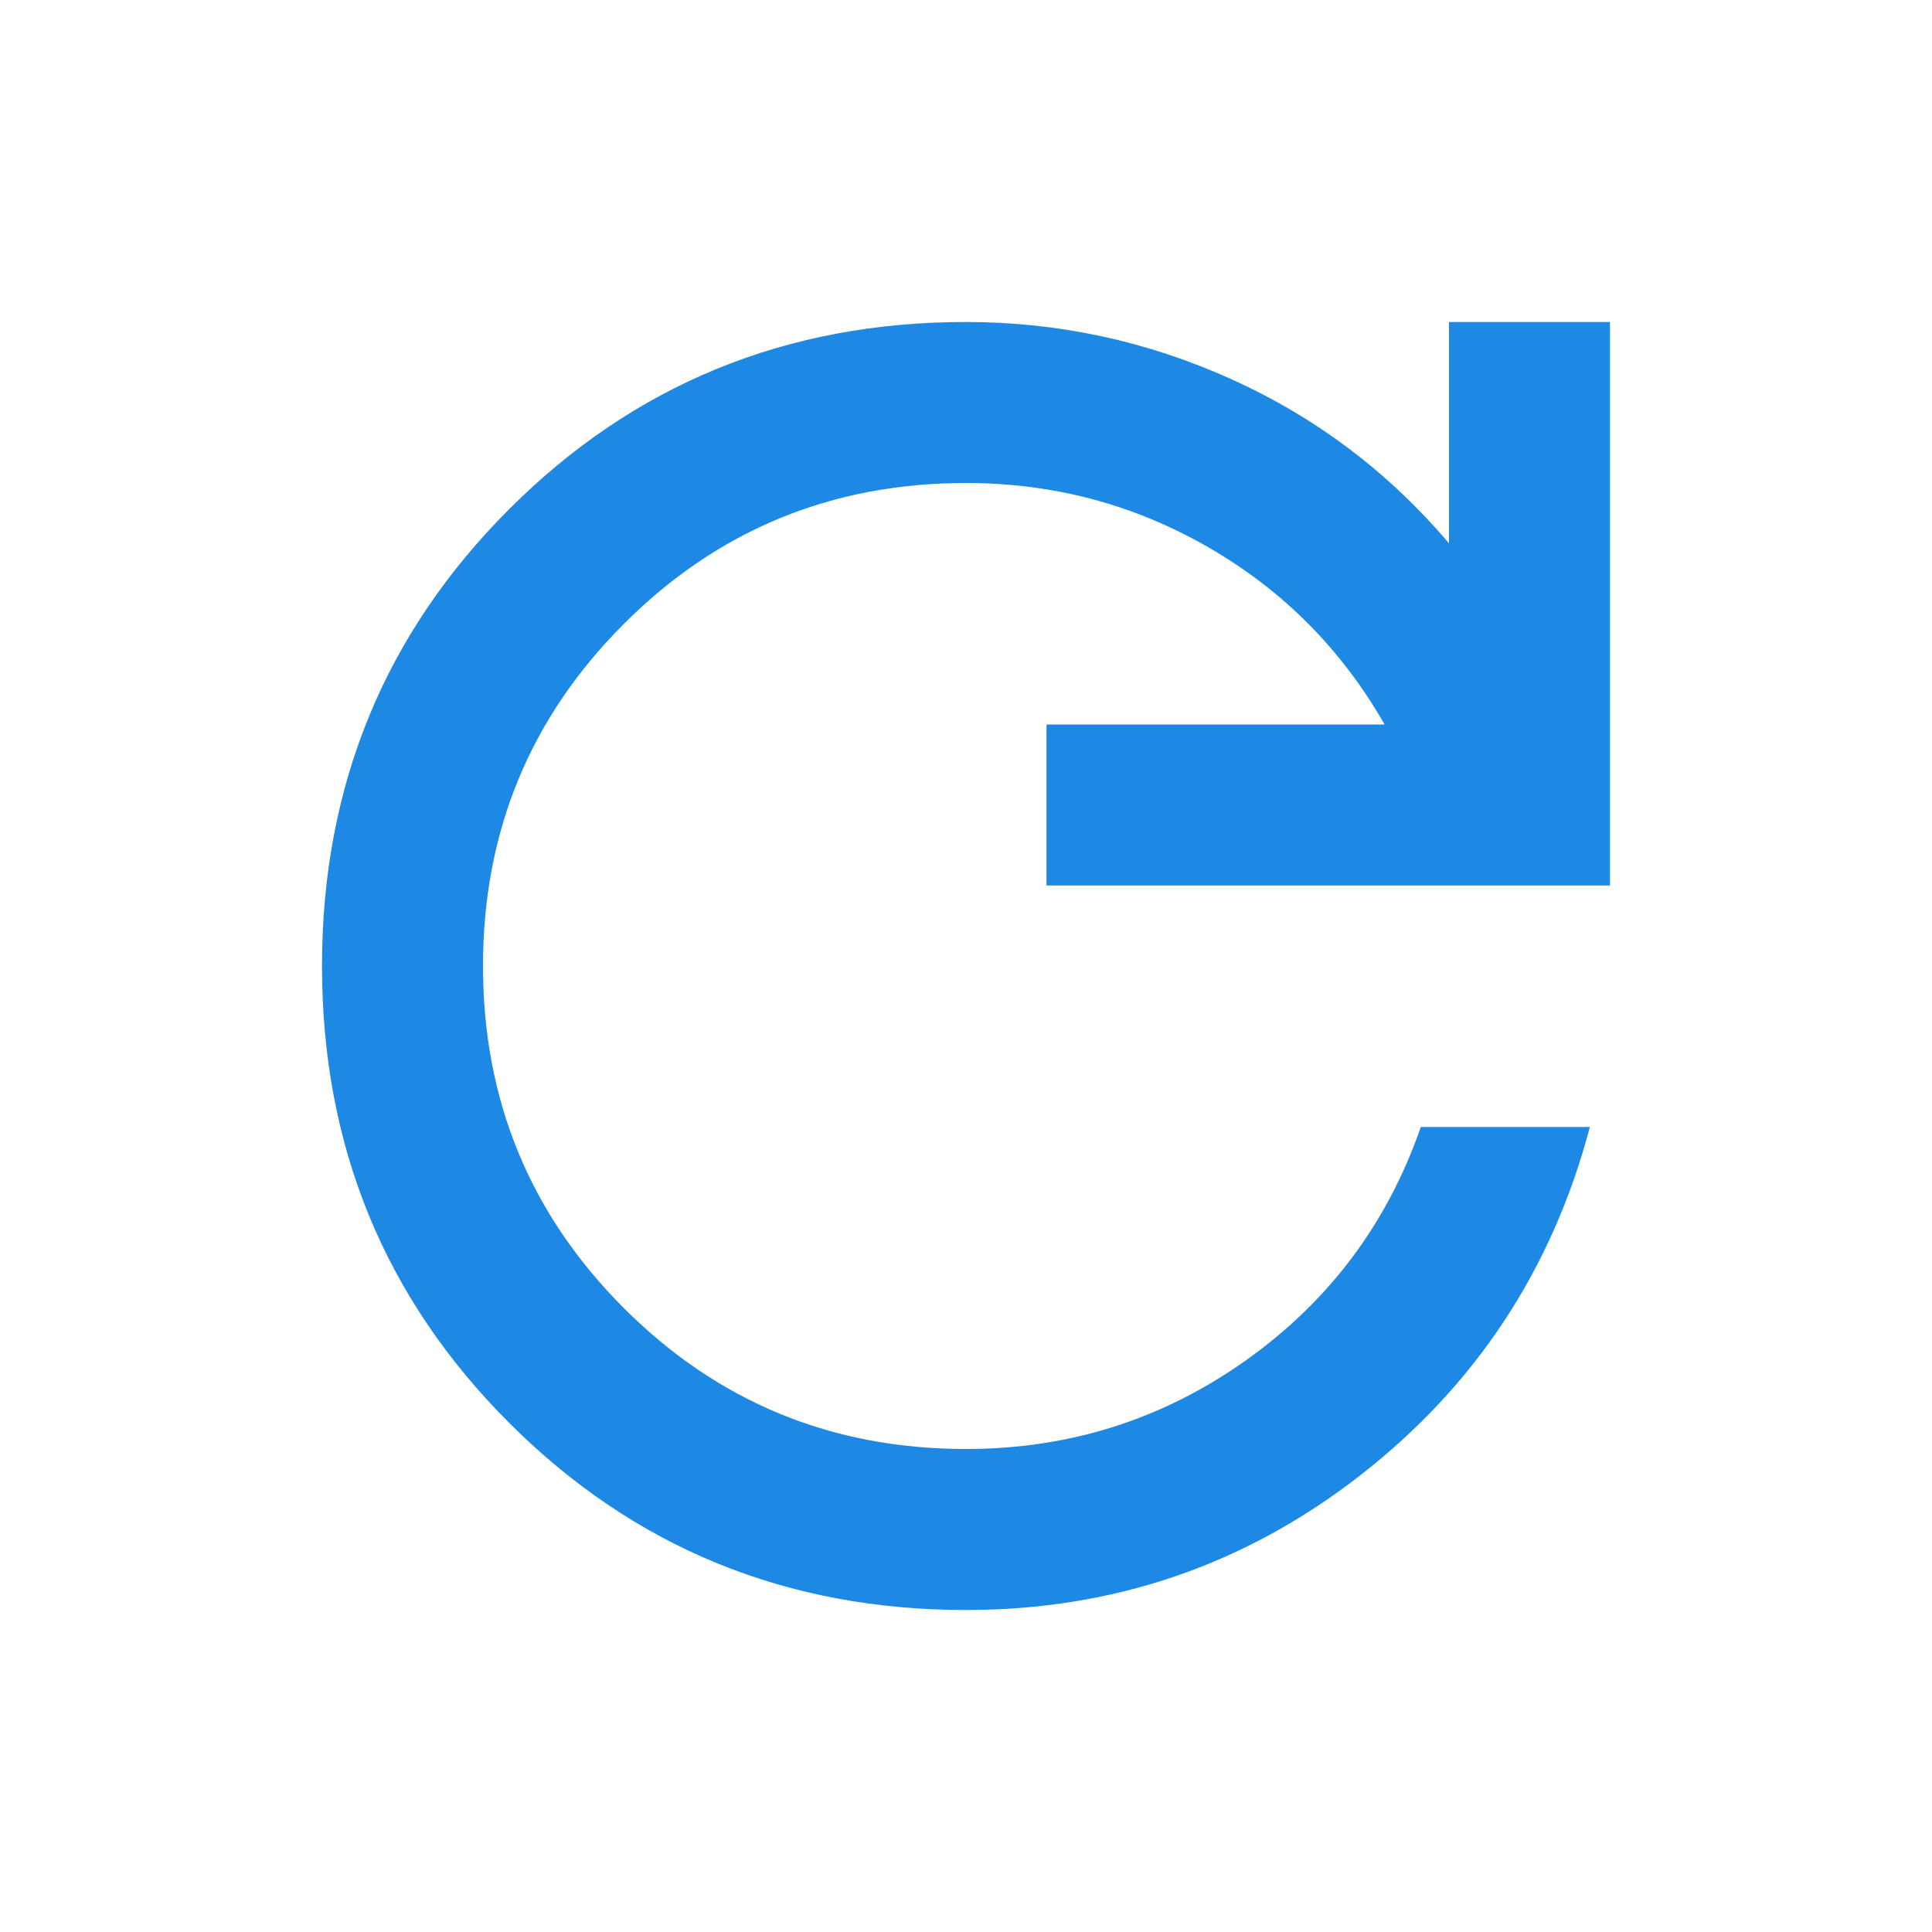
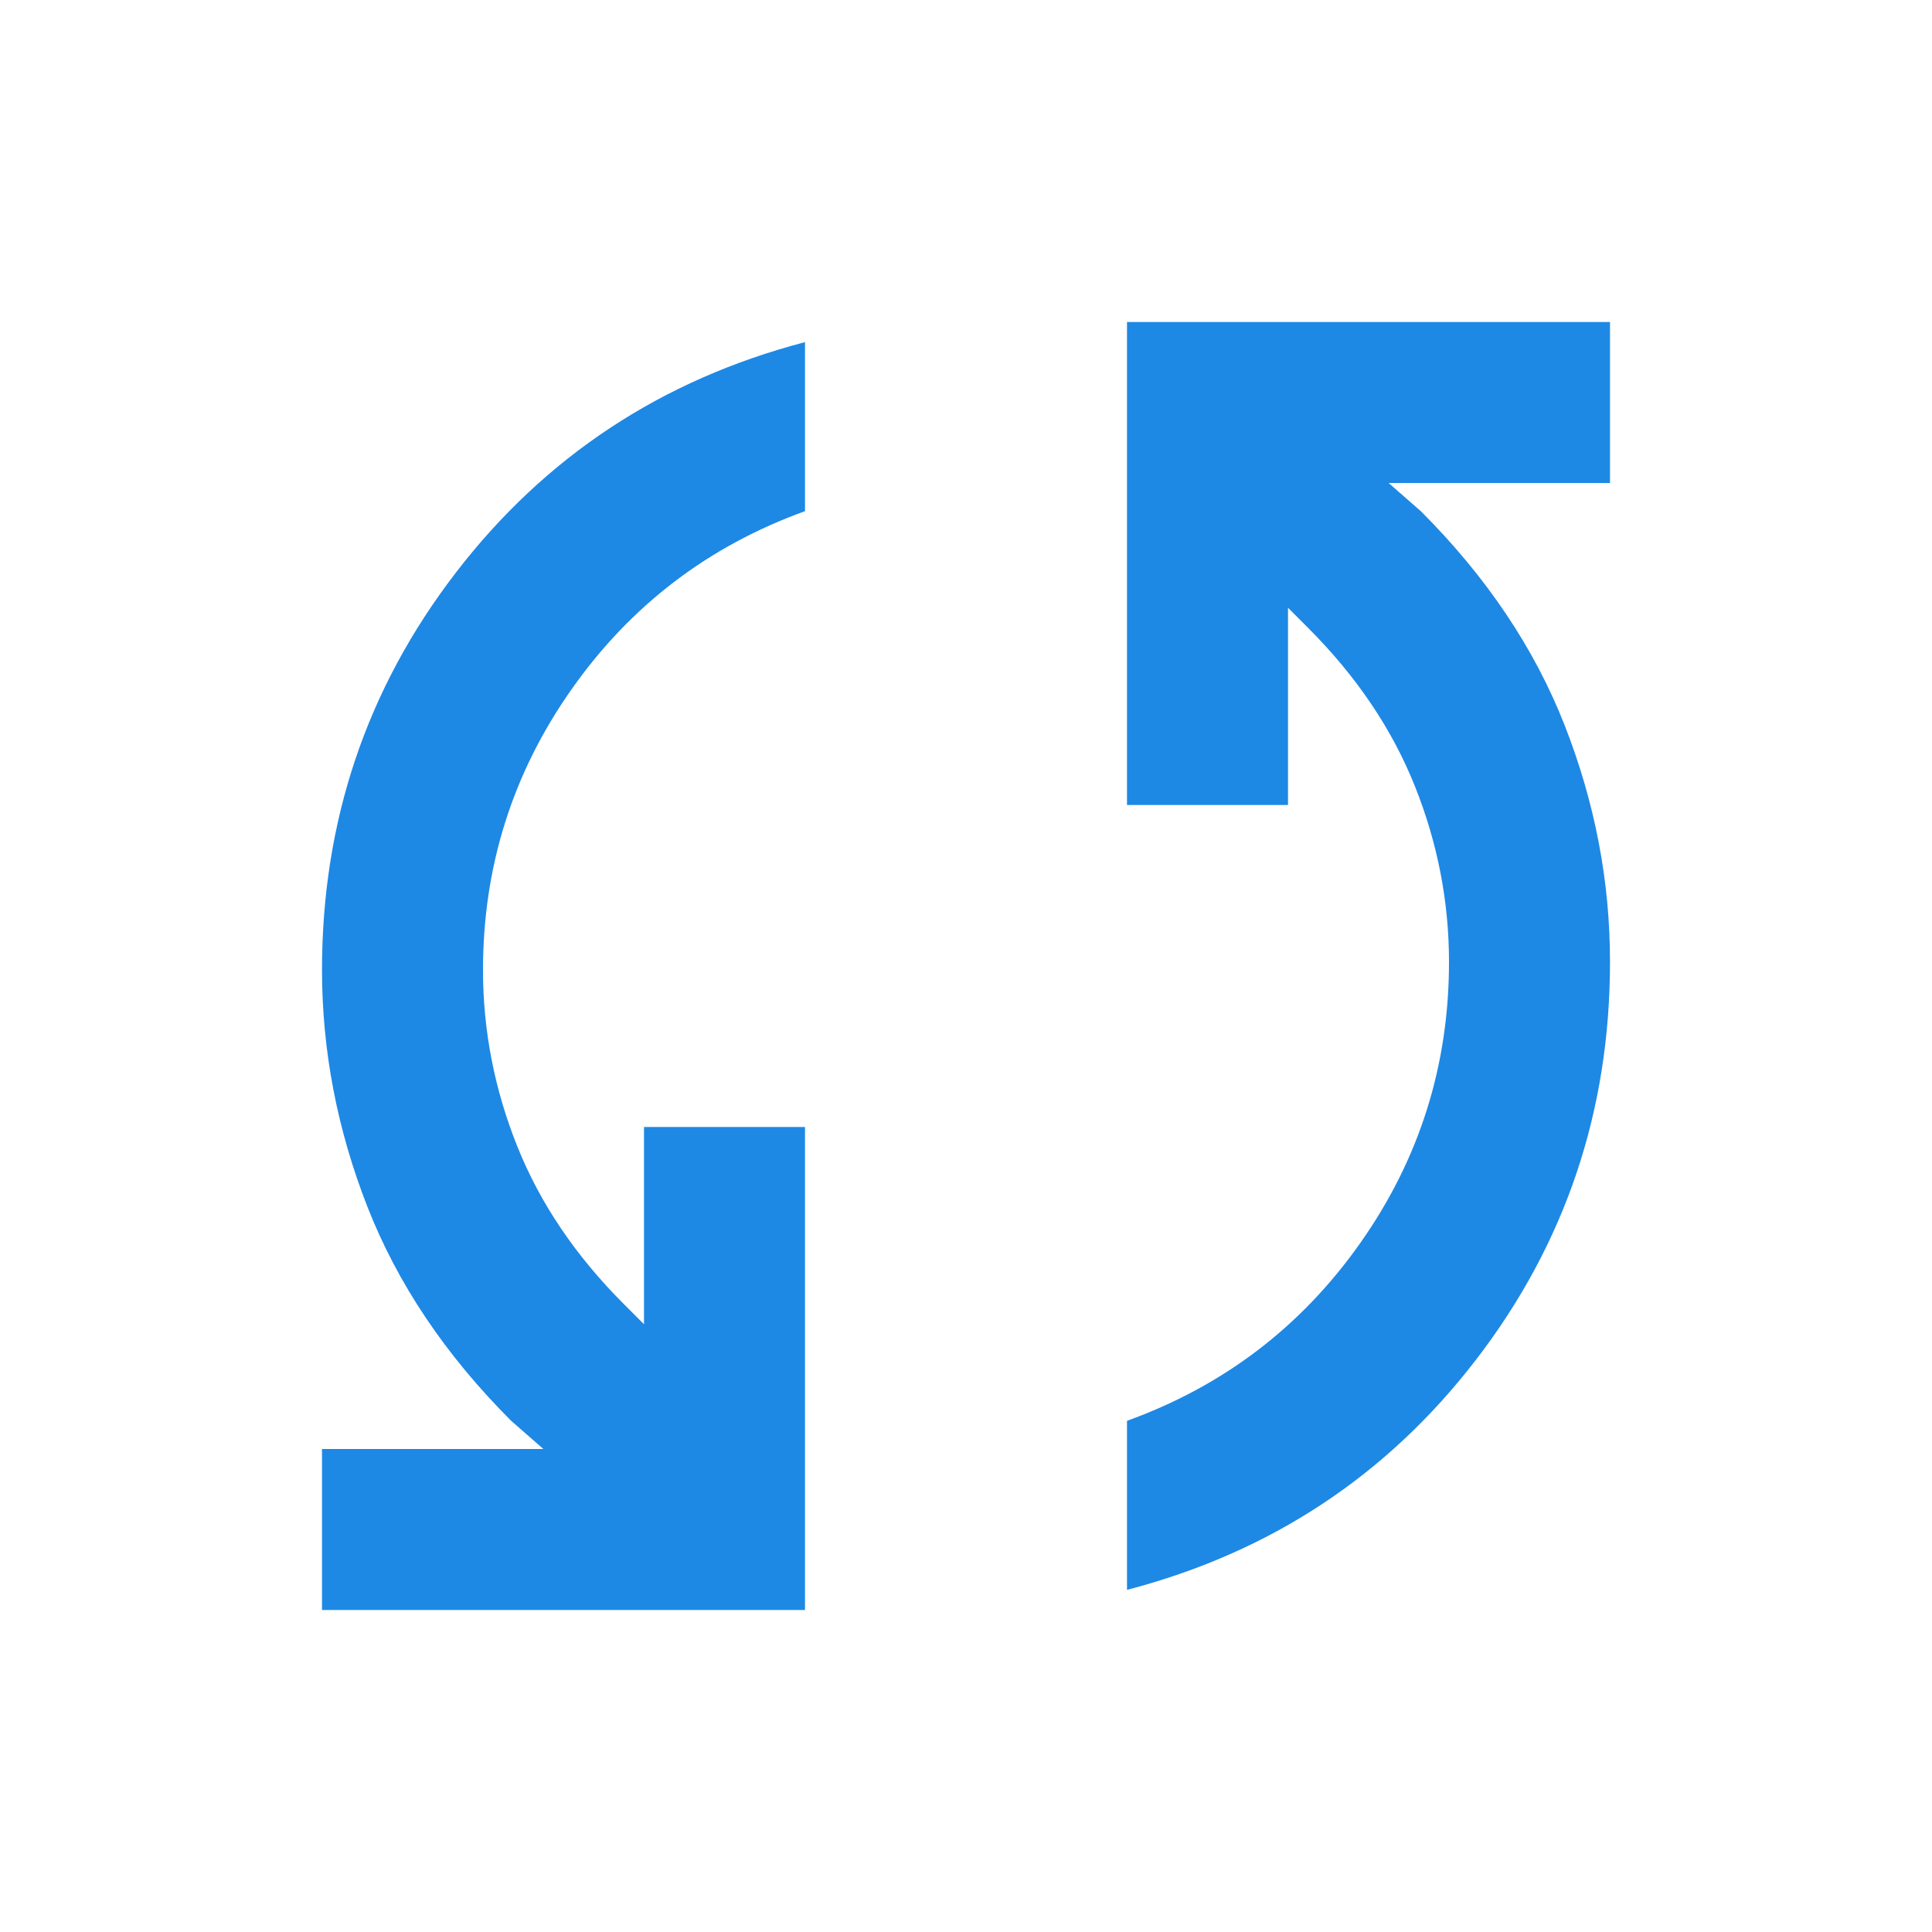
<svg xmlns="http://www.w3.org/2000/svg" width="24" height="24" viewBox="0 0 24 24">
-   <path fill="#1E88E5" d="M12 20q-3.35 0-5.675-2.325T4 12t2.325-5.675T12 4q1.725 0 3.3.712T18 6.75V4h2v7h-7V9h4.2q-.8-1.4-2.187-2.2T12 6Q9.5 6 7.75 7.75T6 12t1.75 4.25T12 18q1.925 0 3.475-1.1T17.65 14h2.1q-.7 2.65-2.85 4.325T12 20" />
+   <path fill="#1E88E5" d="M4 20v-2h2.75l-.4-.35q-1.225-1.225-1.787-2.662T4 12.05q0-2.775 1.663-4.937T10 4.25v2.1Q8.2 7 7.1 8.563T6 12.05q0 1.125.425 2.188T7.75 16.2l.25.25V14h2v6zm10-.25v-2.1q1.8-.65 2.9-2.212T18 11.95q0-1.125-.425-2.187T16.25 7.8L16 7.55V10h-2V4h6v2h-2.75l.4.35q1.225 1.225 1.788 2.663T20 11.95q0 2.775-1.662 4.938T14 19.75" />
</svg>
